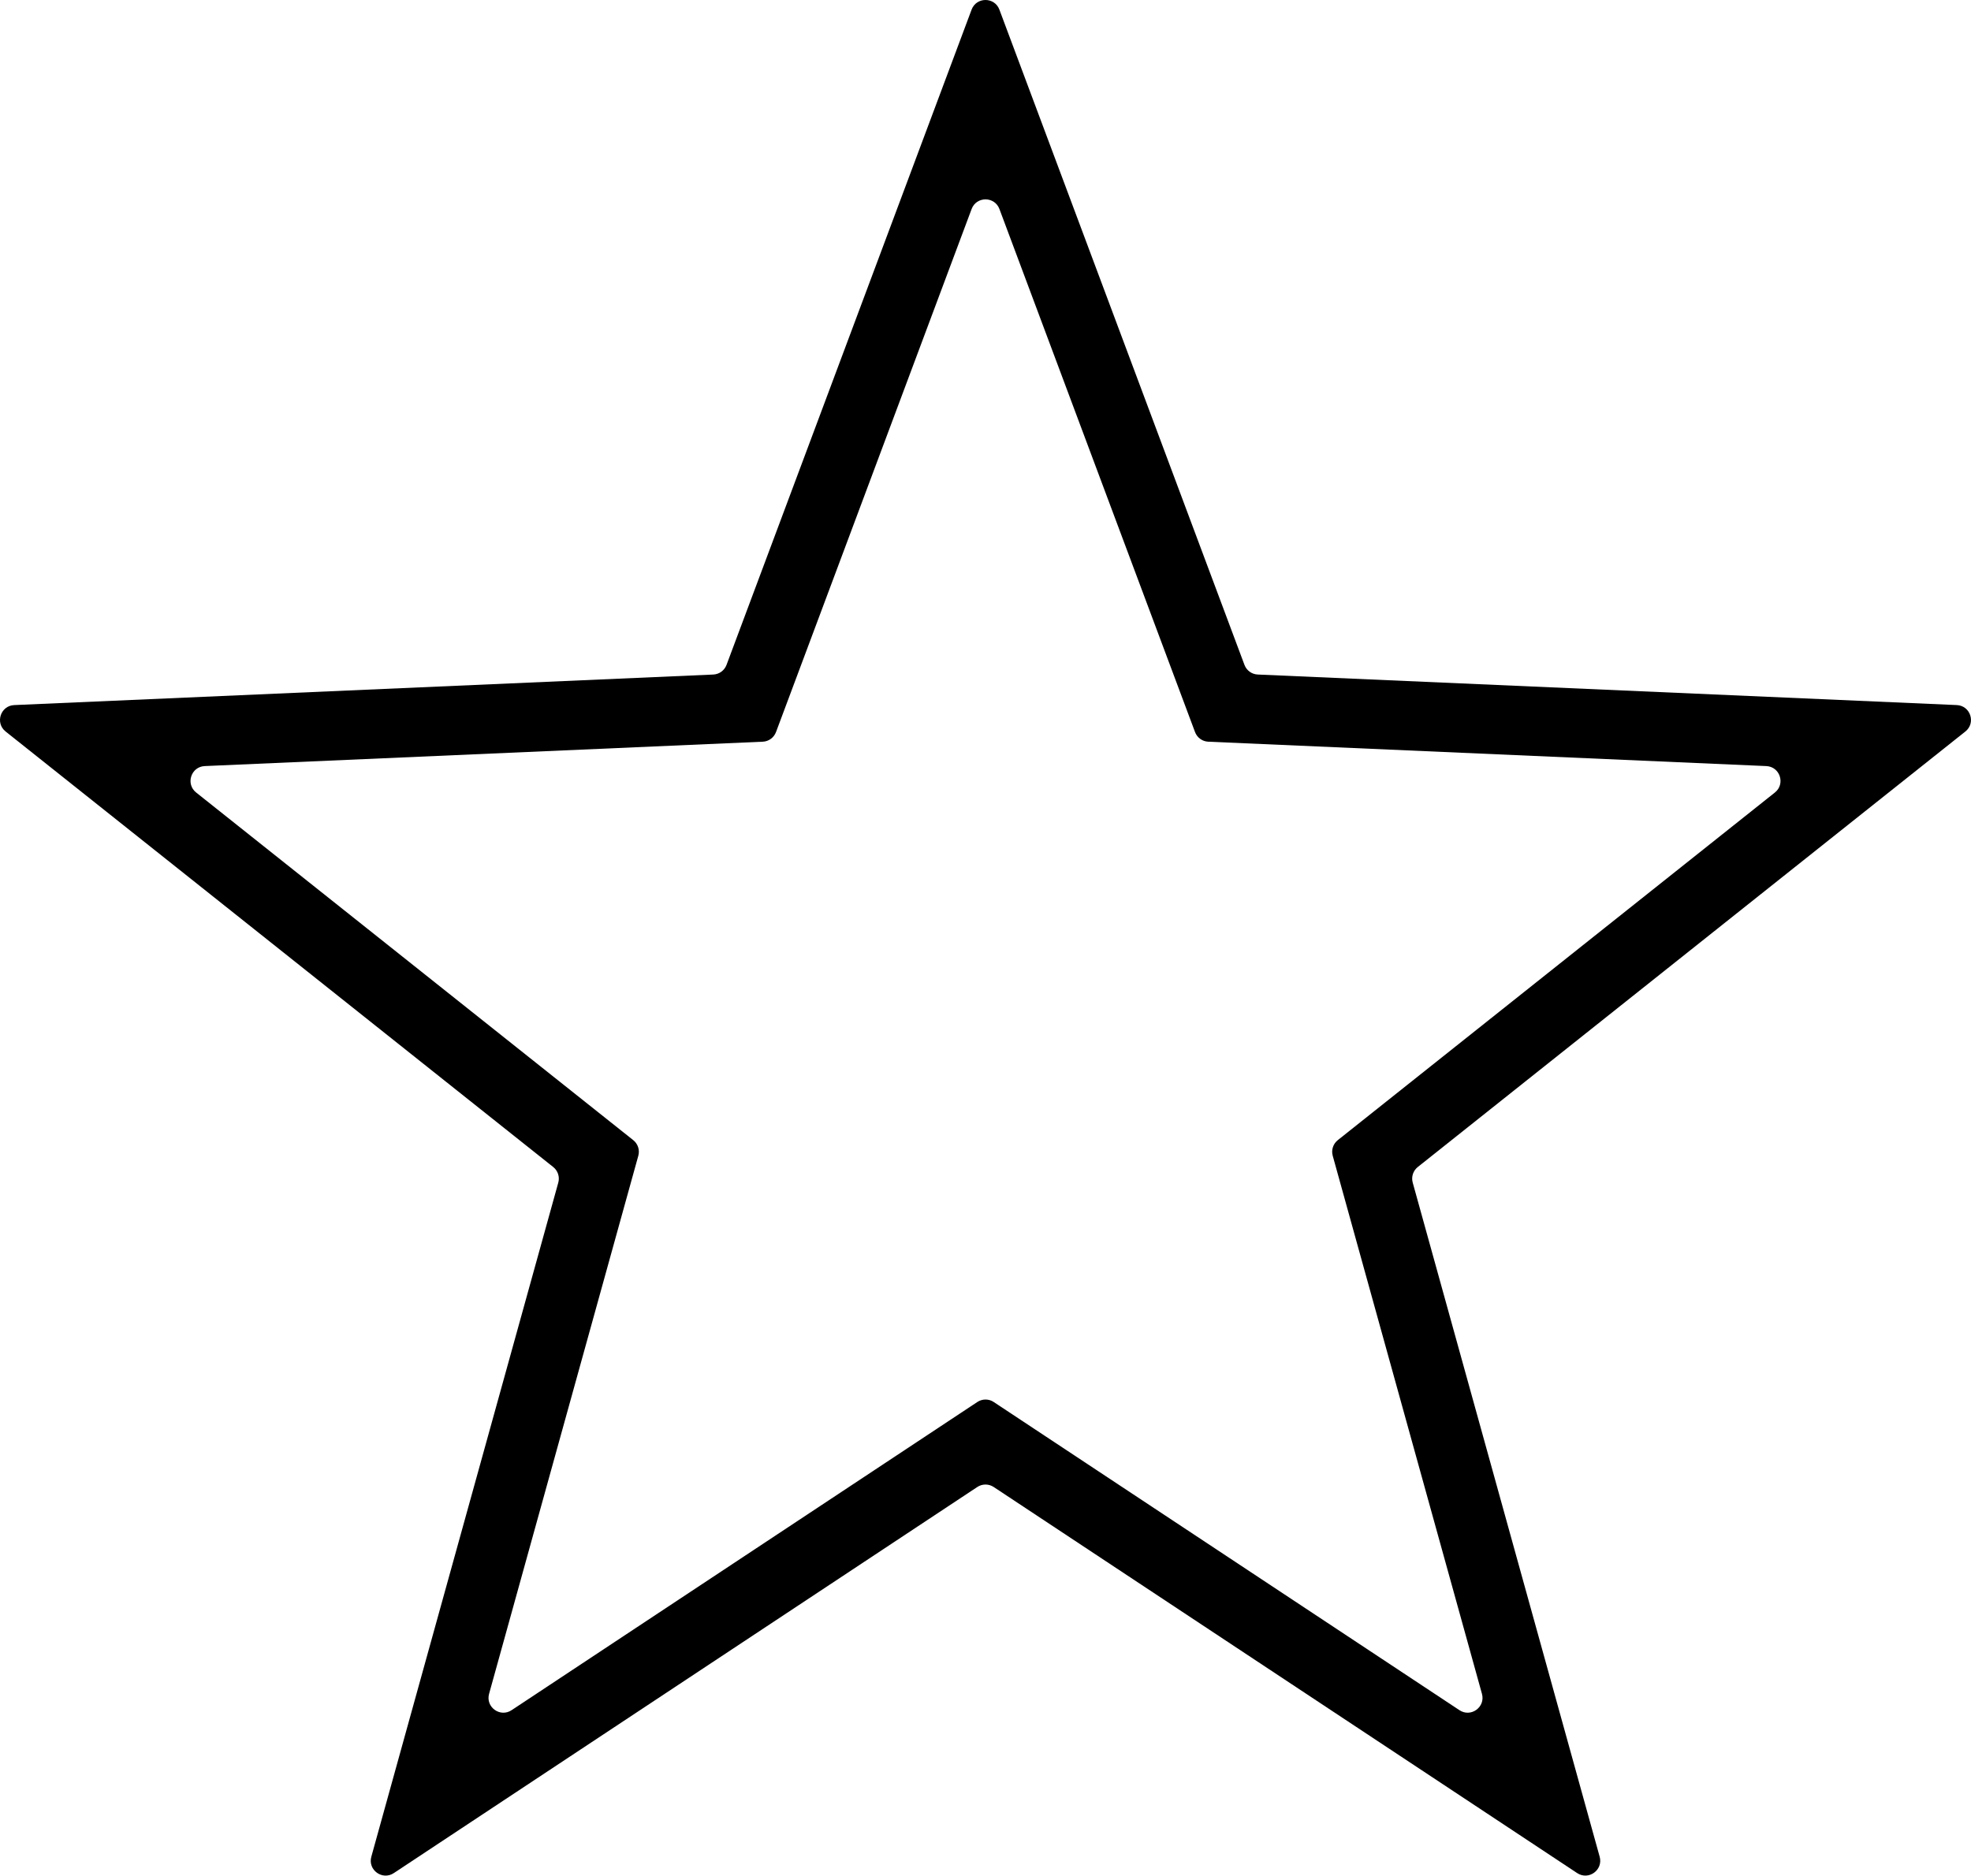
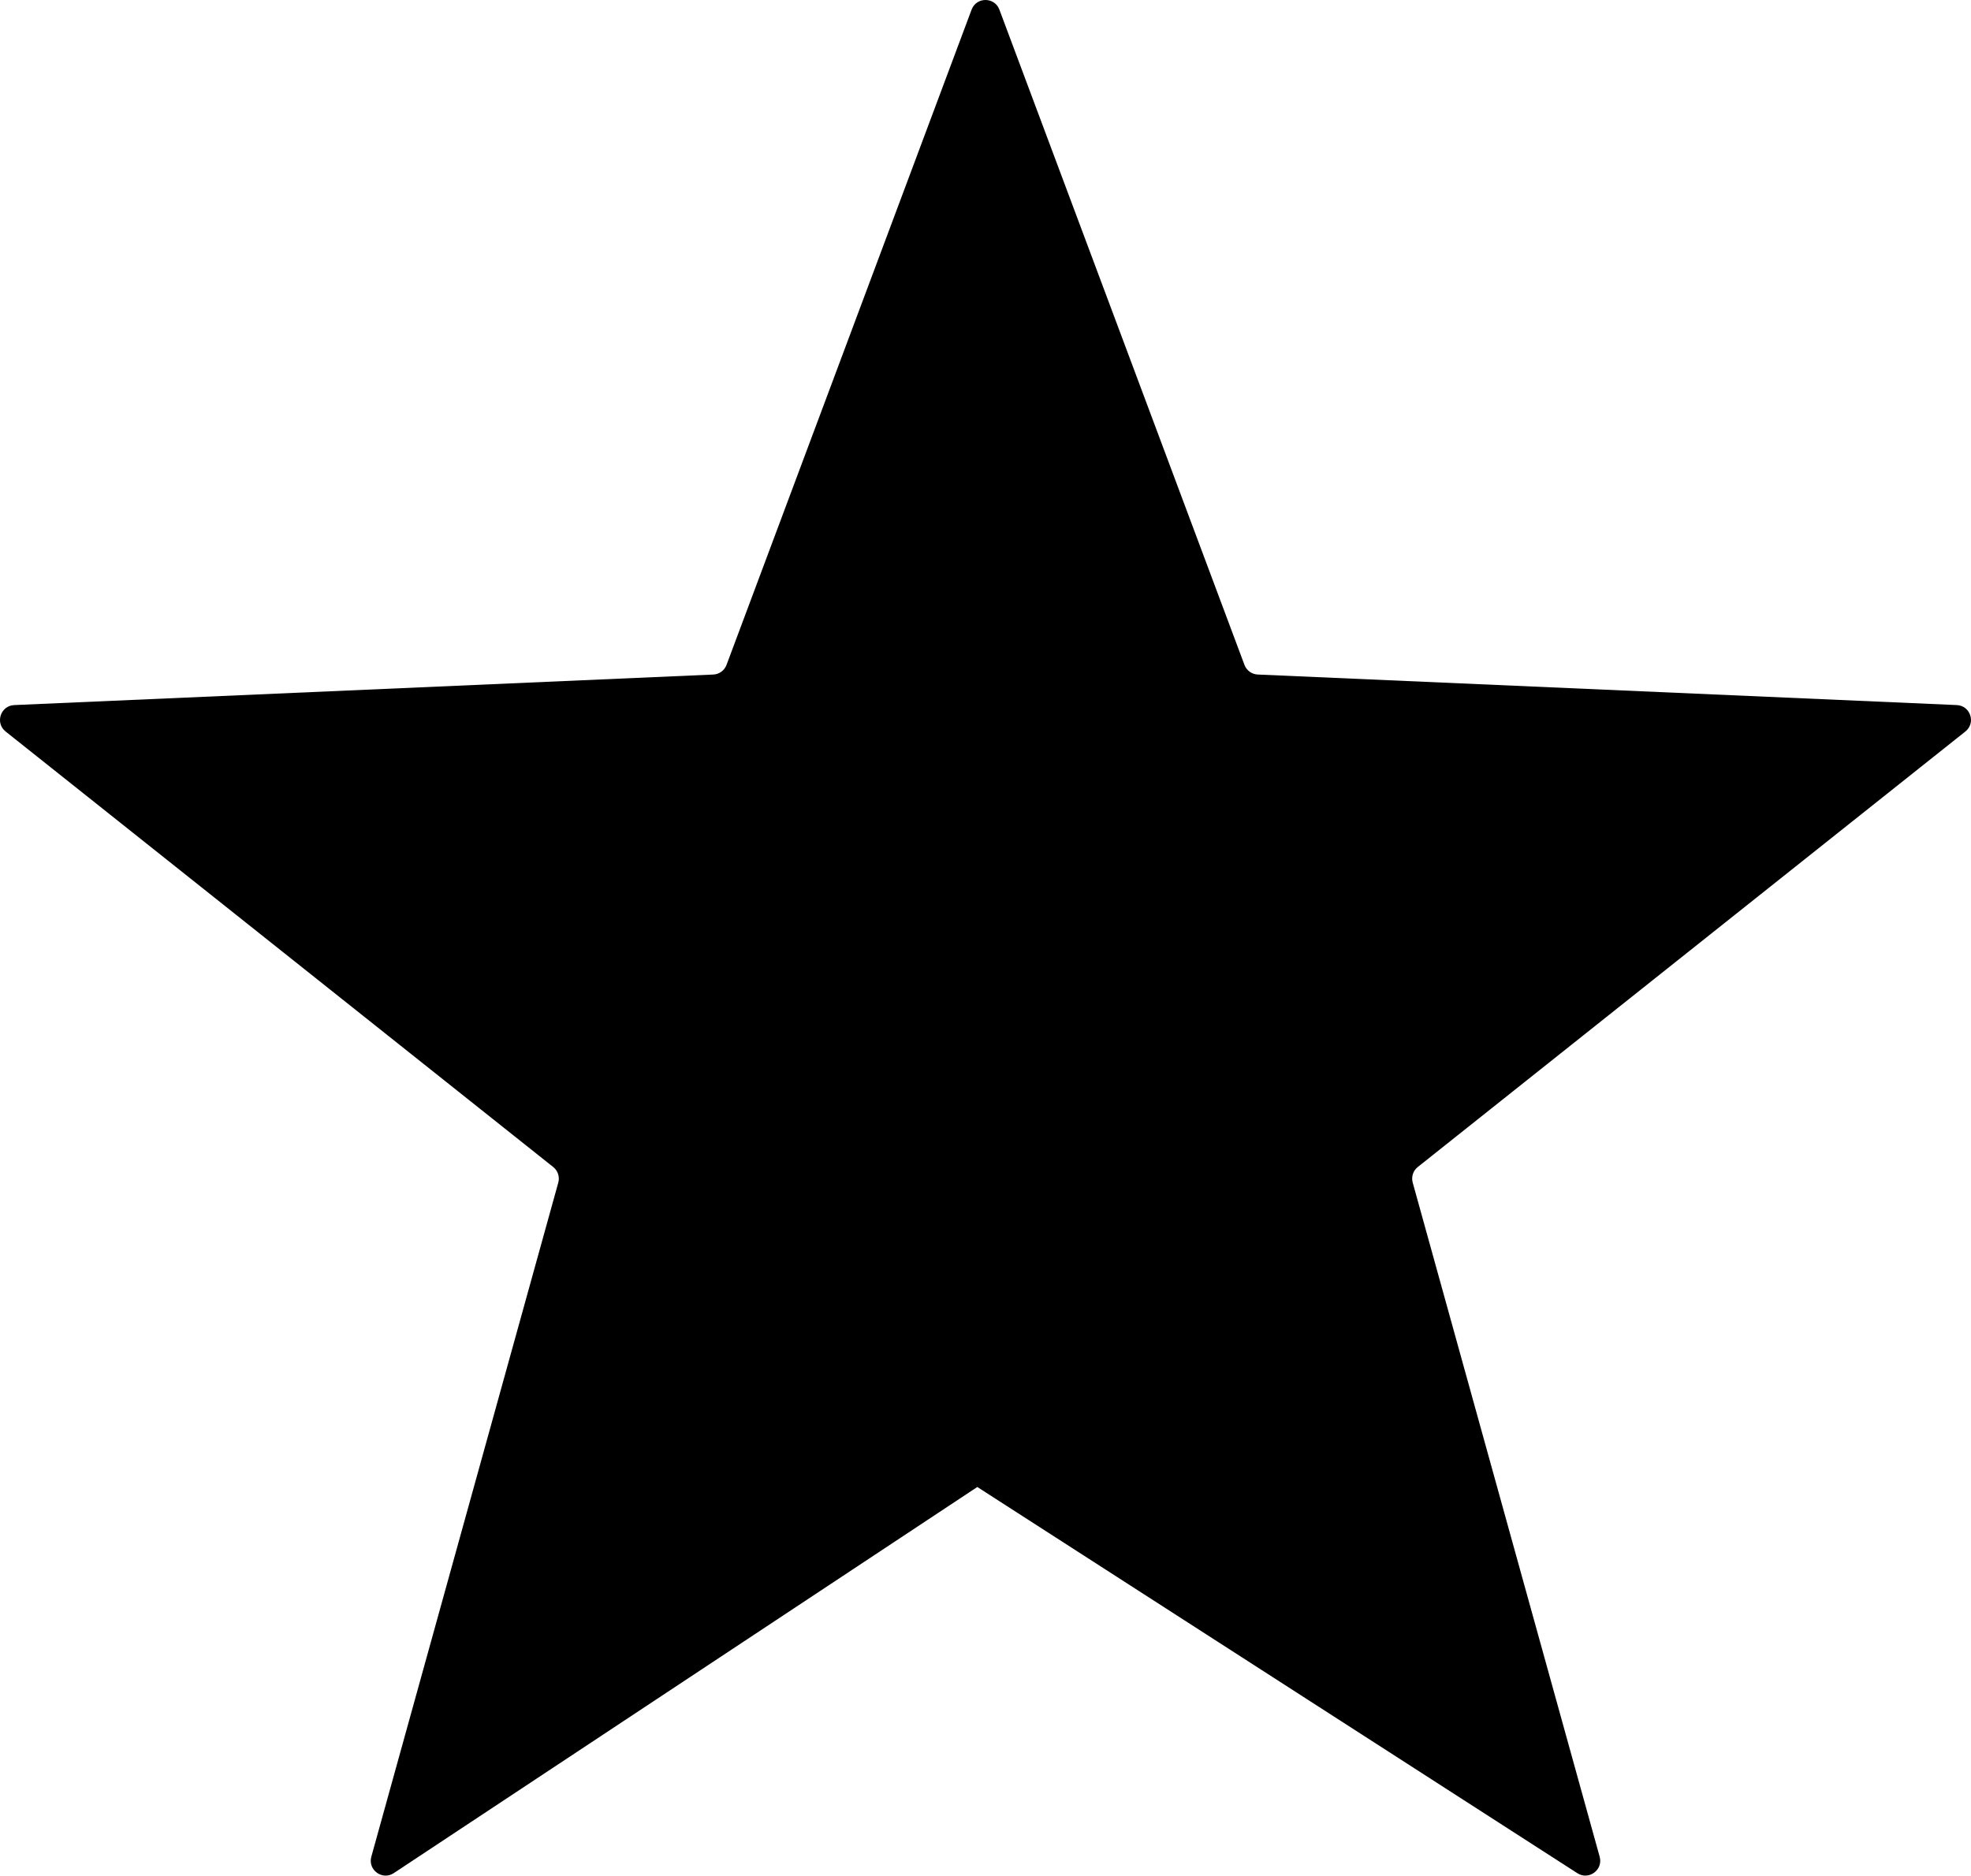
- <svg xmlns="http://www.w3.org/2000/svg" id="Layer_1" data-name="Layer 1" viewBox="0 0 1537.5 1463.39">
-   <path class="cls-1" d="M1230.3,1461.43l-455.16-301.24c-3.87-2.56-8.91-2.56-12.78,0l-455.16,301.24c-8.93,5.91-20.41-2.43-17.55-12.75l145.85-525.98c1.24-4.48-.31-9.26-3.95-12.16L4.39,570.75c-8.38-6.67-4-20.16,6.7-20.63l545.3-23.83c4.64-.2,8.71-3.16,10.34-7.51L757.9,7.52c3.75-10.03,17.94-10.03,21.69,0l191.17,511.25c1.63,4.35,5.7,7.31,10.34,7.51l545.3,23.83c10.7.47,15.09,13.96,6.7,20.63l-427.15,339.79c-3.64,2.89-5.19,7.68-3.95,12.16l145.84,525.98c2.86,10.32-8.62,18.66-17.55,12.75ZM775.14,1093.87l363.33,240.46c8.93,5.91,20.41-2.43,17.55-12.75l-116.42-419.85c-1.24-4.48.31-9.26,3.95-12.16l340.97-271.23c8.38-6.67,4-20.16-6.7-20.63l-435.28-19.02c-4.64-.2-8.71-3.16-10.34-7.51l-152.59-408.1c-3.75-10.03-17.94-10.03-21.69,0l-152.59,408.1c-1.63,4.35-5.7,7.31-10.34,7.51l-435.28,19.02c-10.7.47-15.09,13.96-6.7,20.63l340.97,271.23c3.64,2.89,5.19,7.68,3.95,12.16l-116.42,419.85c-2.86,10.32,8.62,18.66,17.55,12.75l363.33-240.46c3.87-2.56,8.91-2.56,12.78,0Z" />
+ <svg xmlns="http://www.w3.org/2000/svg" viewBox="0 0 1537.5 1463.39" class="w-6 h-6 fill-current">
+   <path fill="currentColor" d="M1230.3,1461.43l-455.16-301.24c-3.87-2.56-8.91-2.56-12.78,0l-455.16,301.24c-8.93,5.91-20.41-2.43-17.55-12.75l145.85-525.98c1.24-4.48-.31-9.26-3.95-12.16L4.39,570.75c-8.38-6.67-4-20.16,6.7-20.63l545.3-23.83c4.64-.2,8.71-3.16,10.34-7.51L757.9,7.52c3.75-10.03,17.94-10.03,21.69,0l191.17,511.25c1.63,4.35,5.7,7.31,10.34,7.51l545.3,23.83c10.7.47,15.09,13.96,6.7,20.63l-427.15,339.79c-3.64,2.89-5.19,7.68-3.95,12.16l145.84,525.98c2.86,10.32-8.62,18.66-17.55,12.75l-455.16-301.24c-3.87-2.56-8.91-2.56-12.78,0Z" />
</svg>
